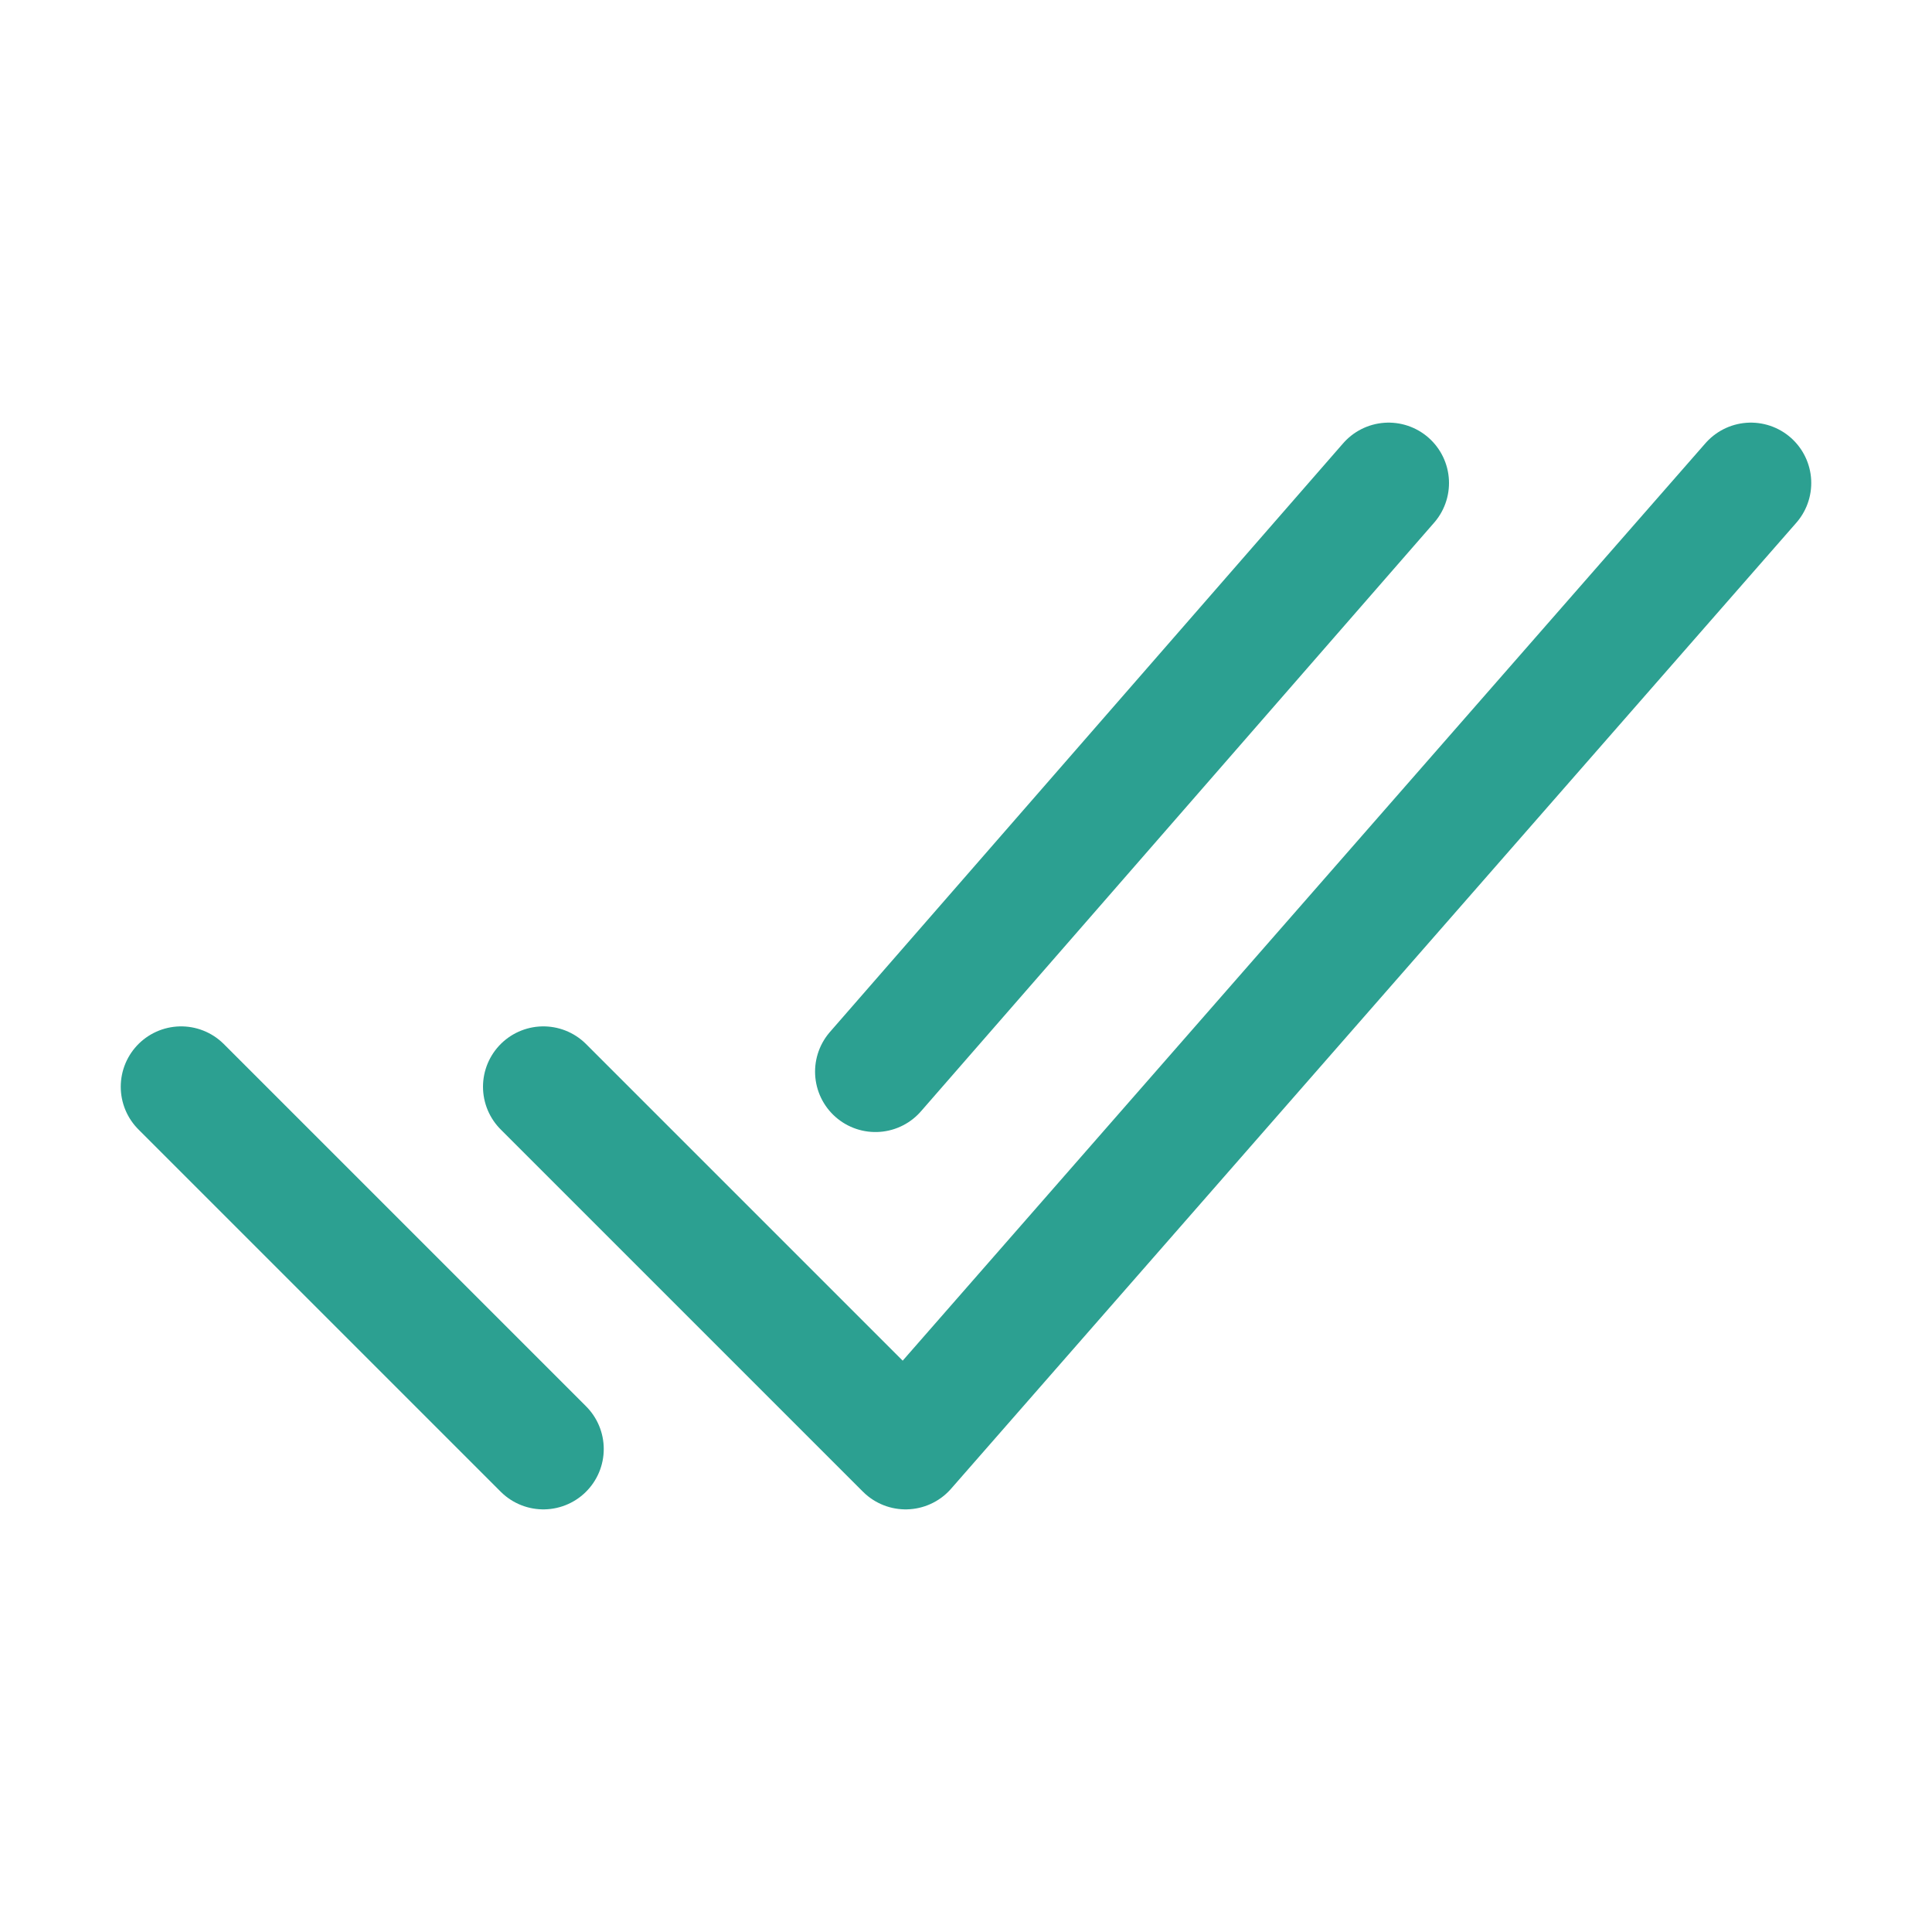
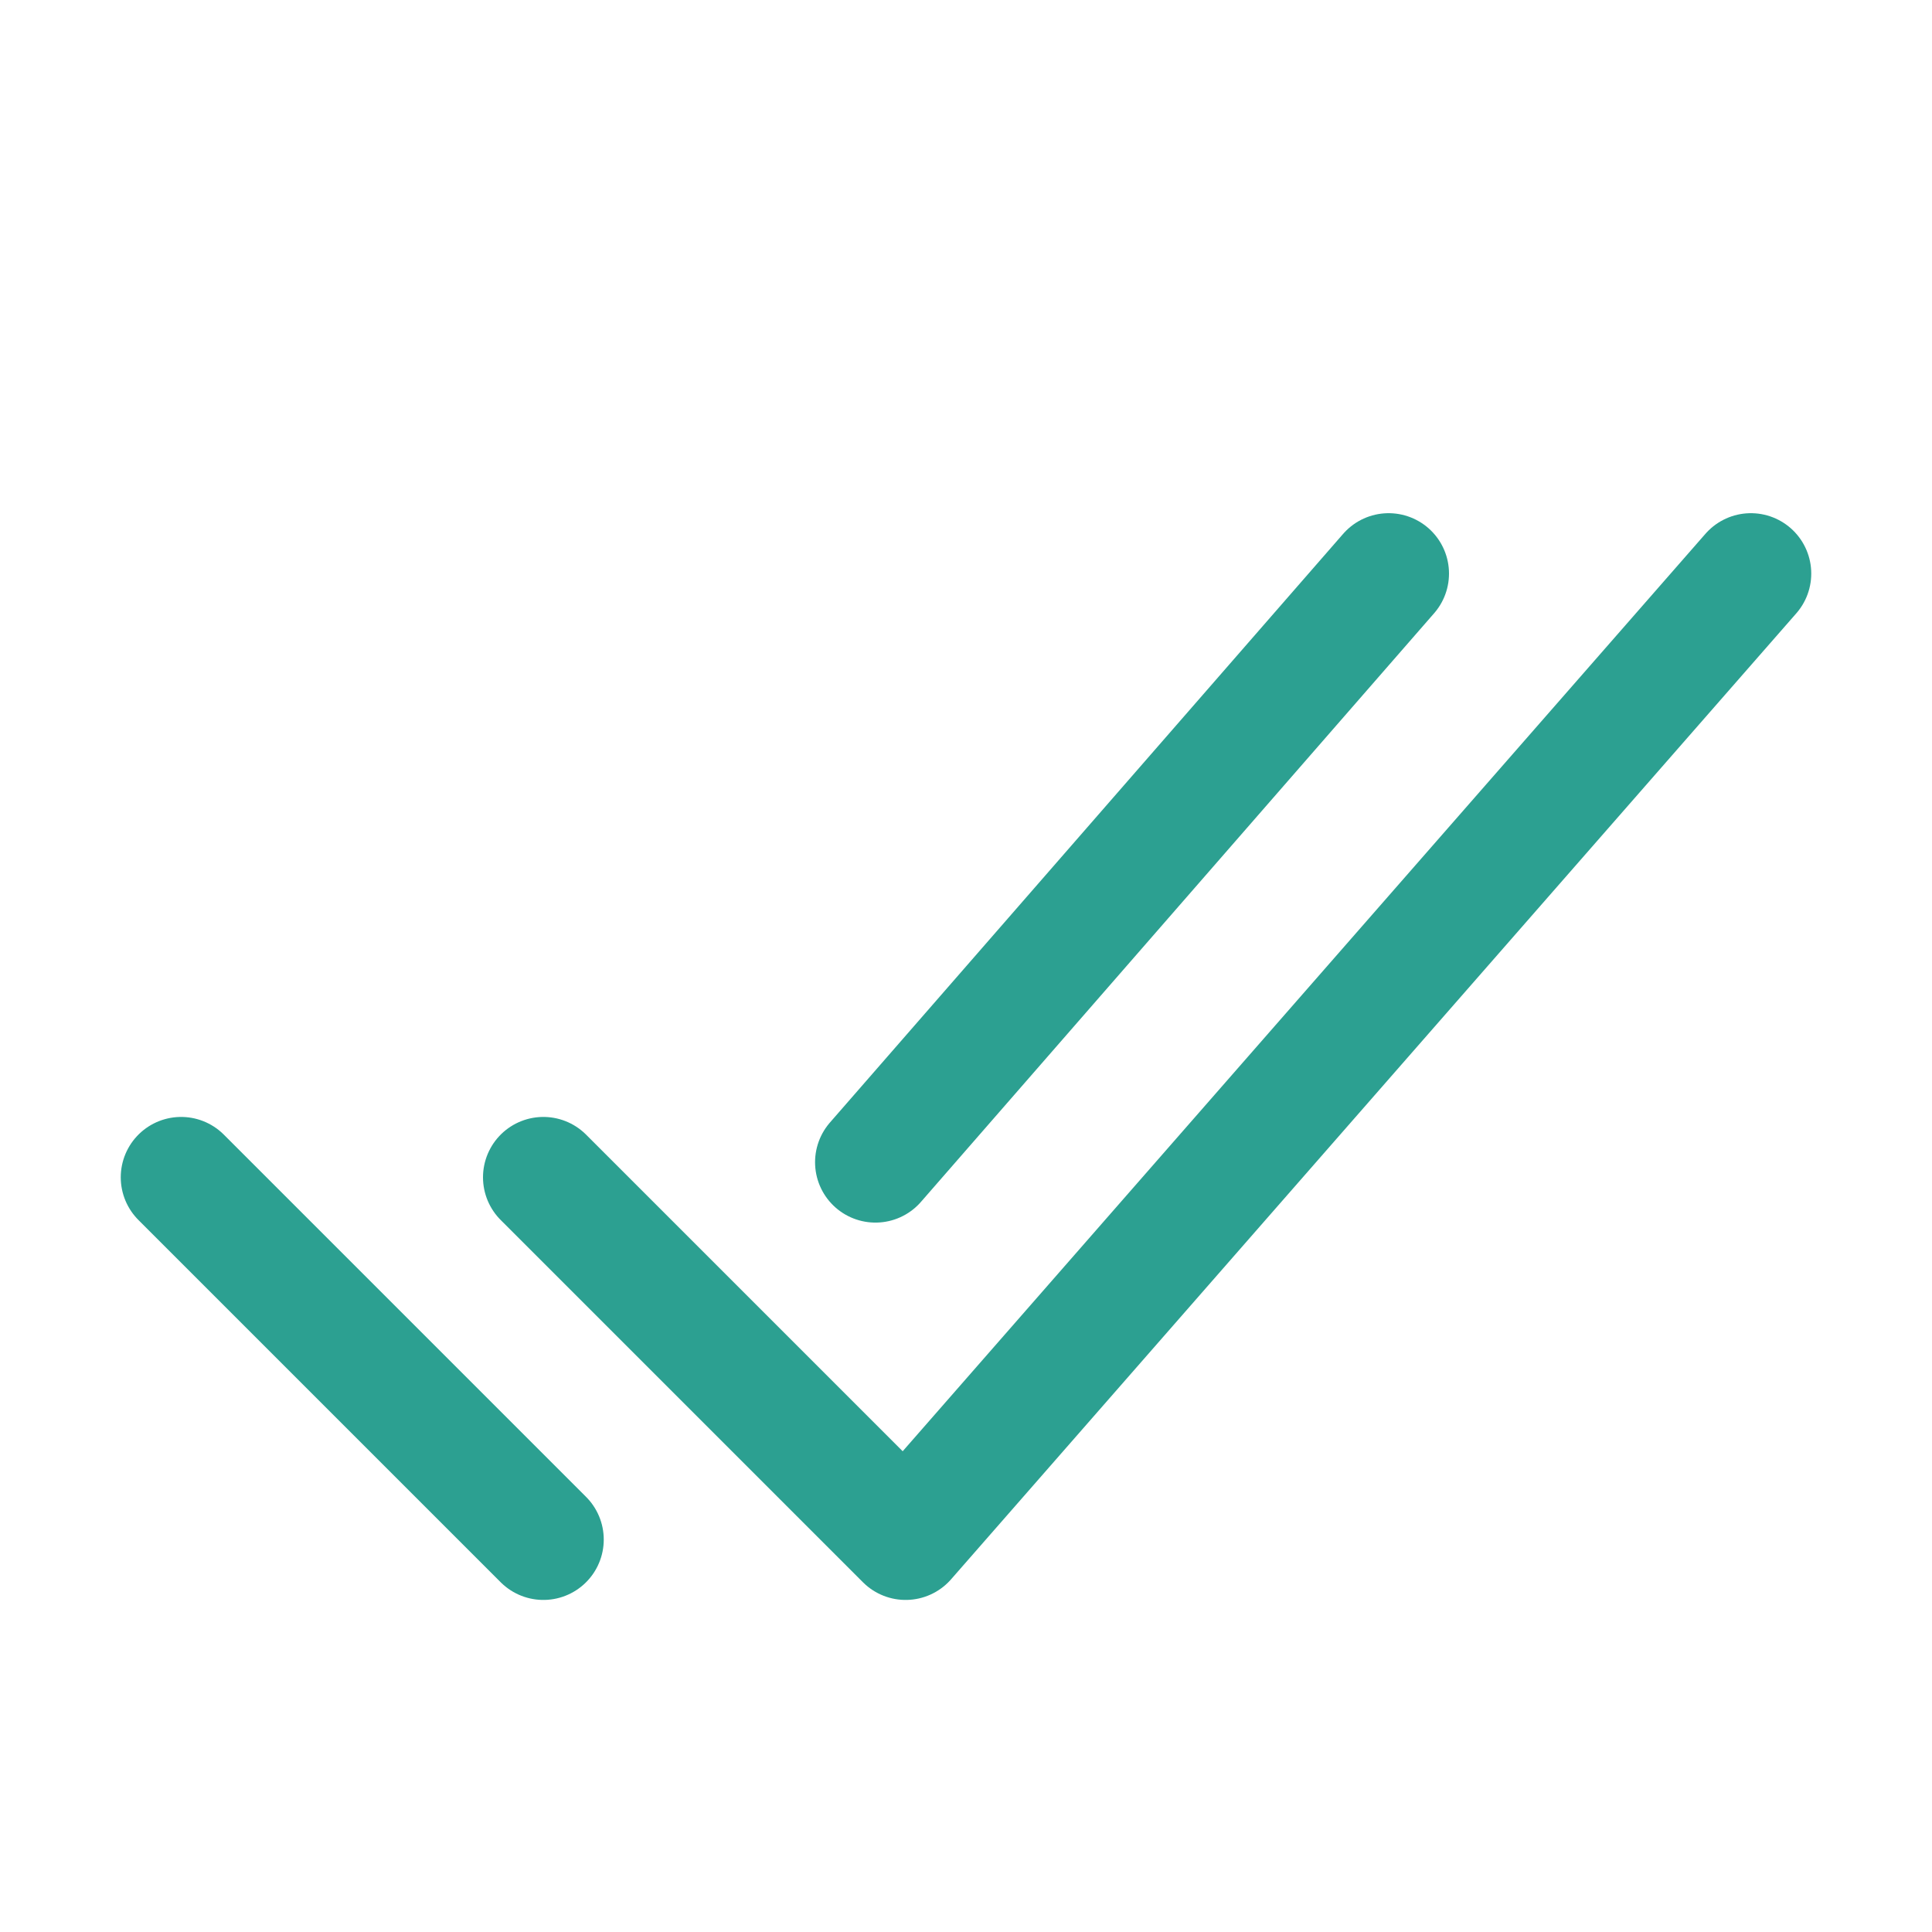
- <svg xmlns="http://www.w3.org/2000/svg" class="ionicon" viewBox="0 0 512 512" width="30" height="30">
+ <svg xmlns="http://www.w3.org/2000/svg" class="ionicon" viewBox="0 -24 512 512" width="22" height="22">
  <path fill="none" stroke="#2ca091" stroke-linecap="round" stroke-linejoin="round" stroke-width="32" d="M464 128L240 384l-96-96M144 384l-96-96M368 128L232 284" />
</svg>
